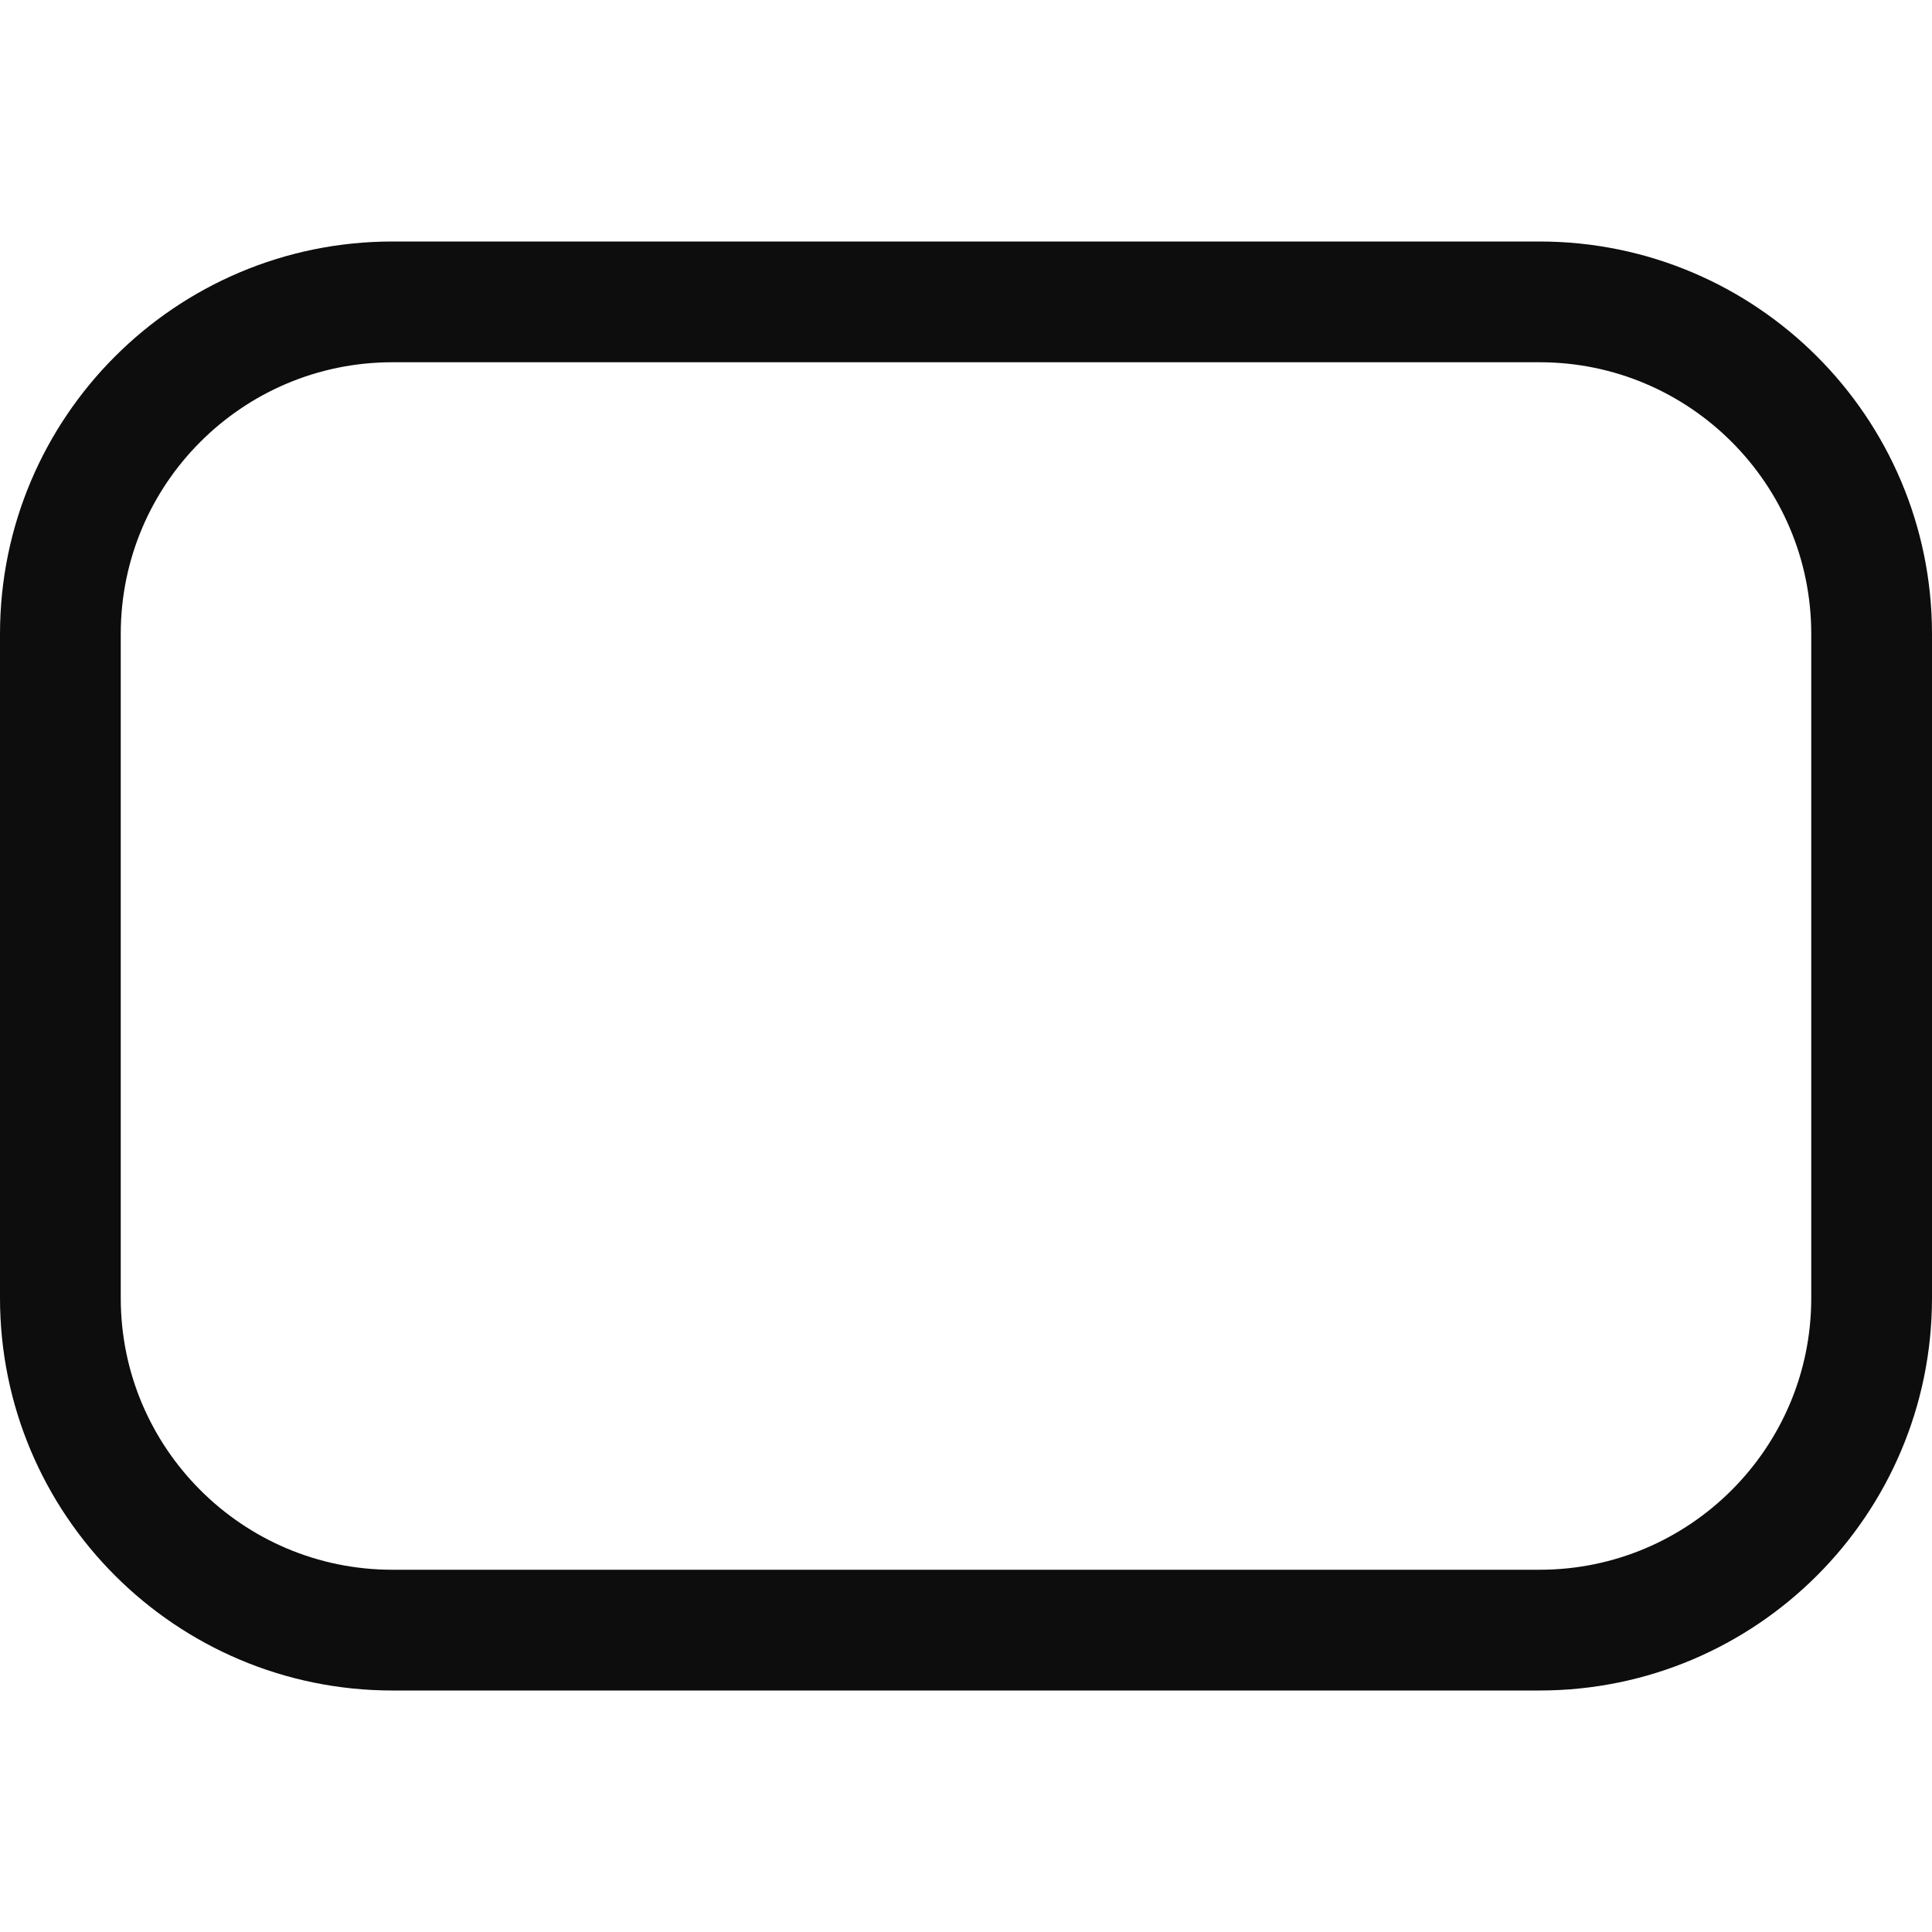
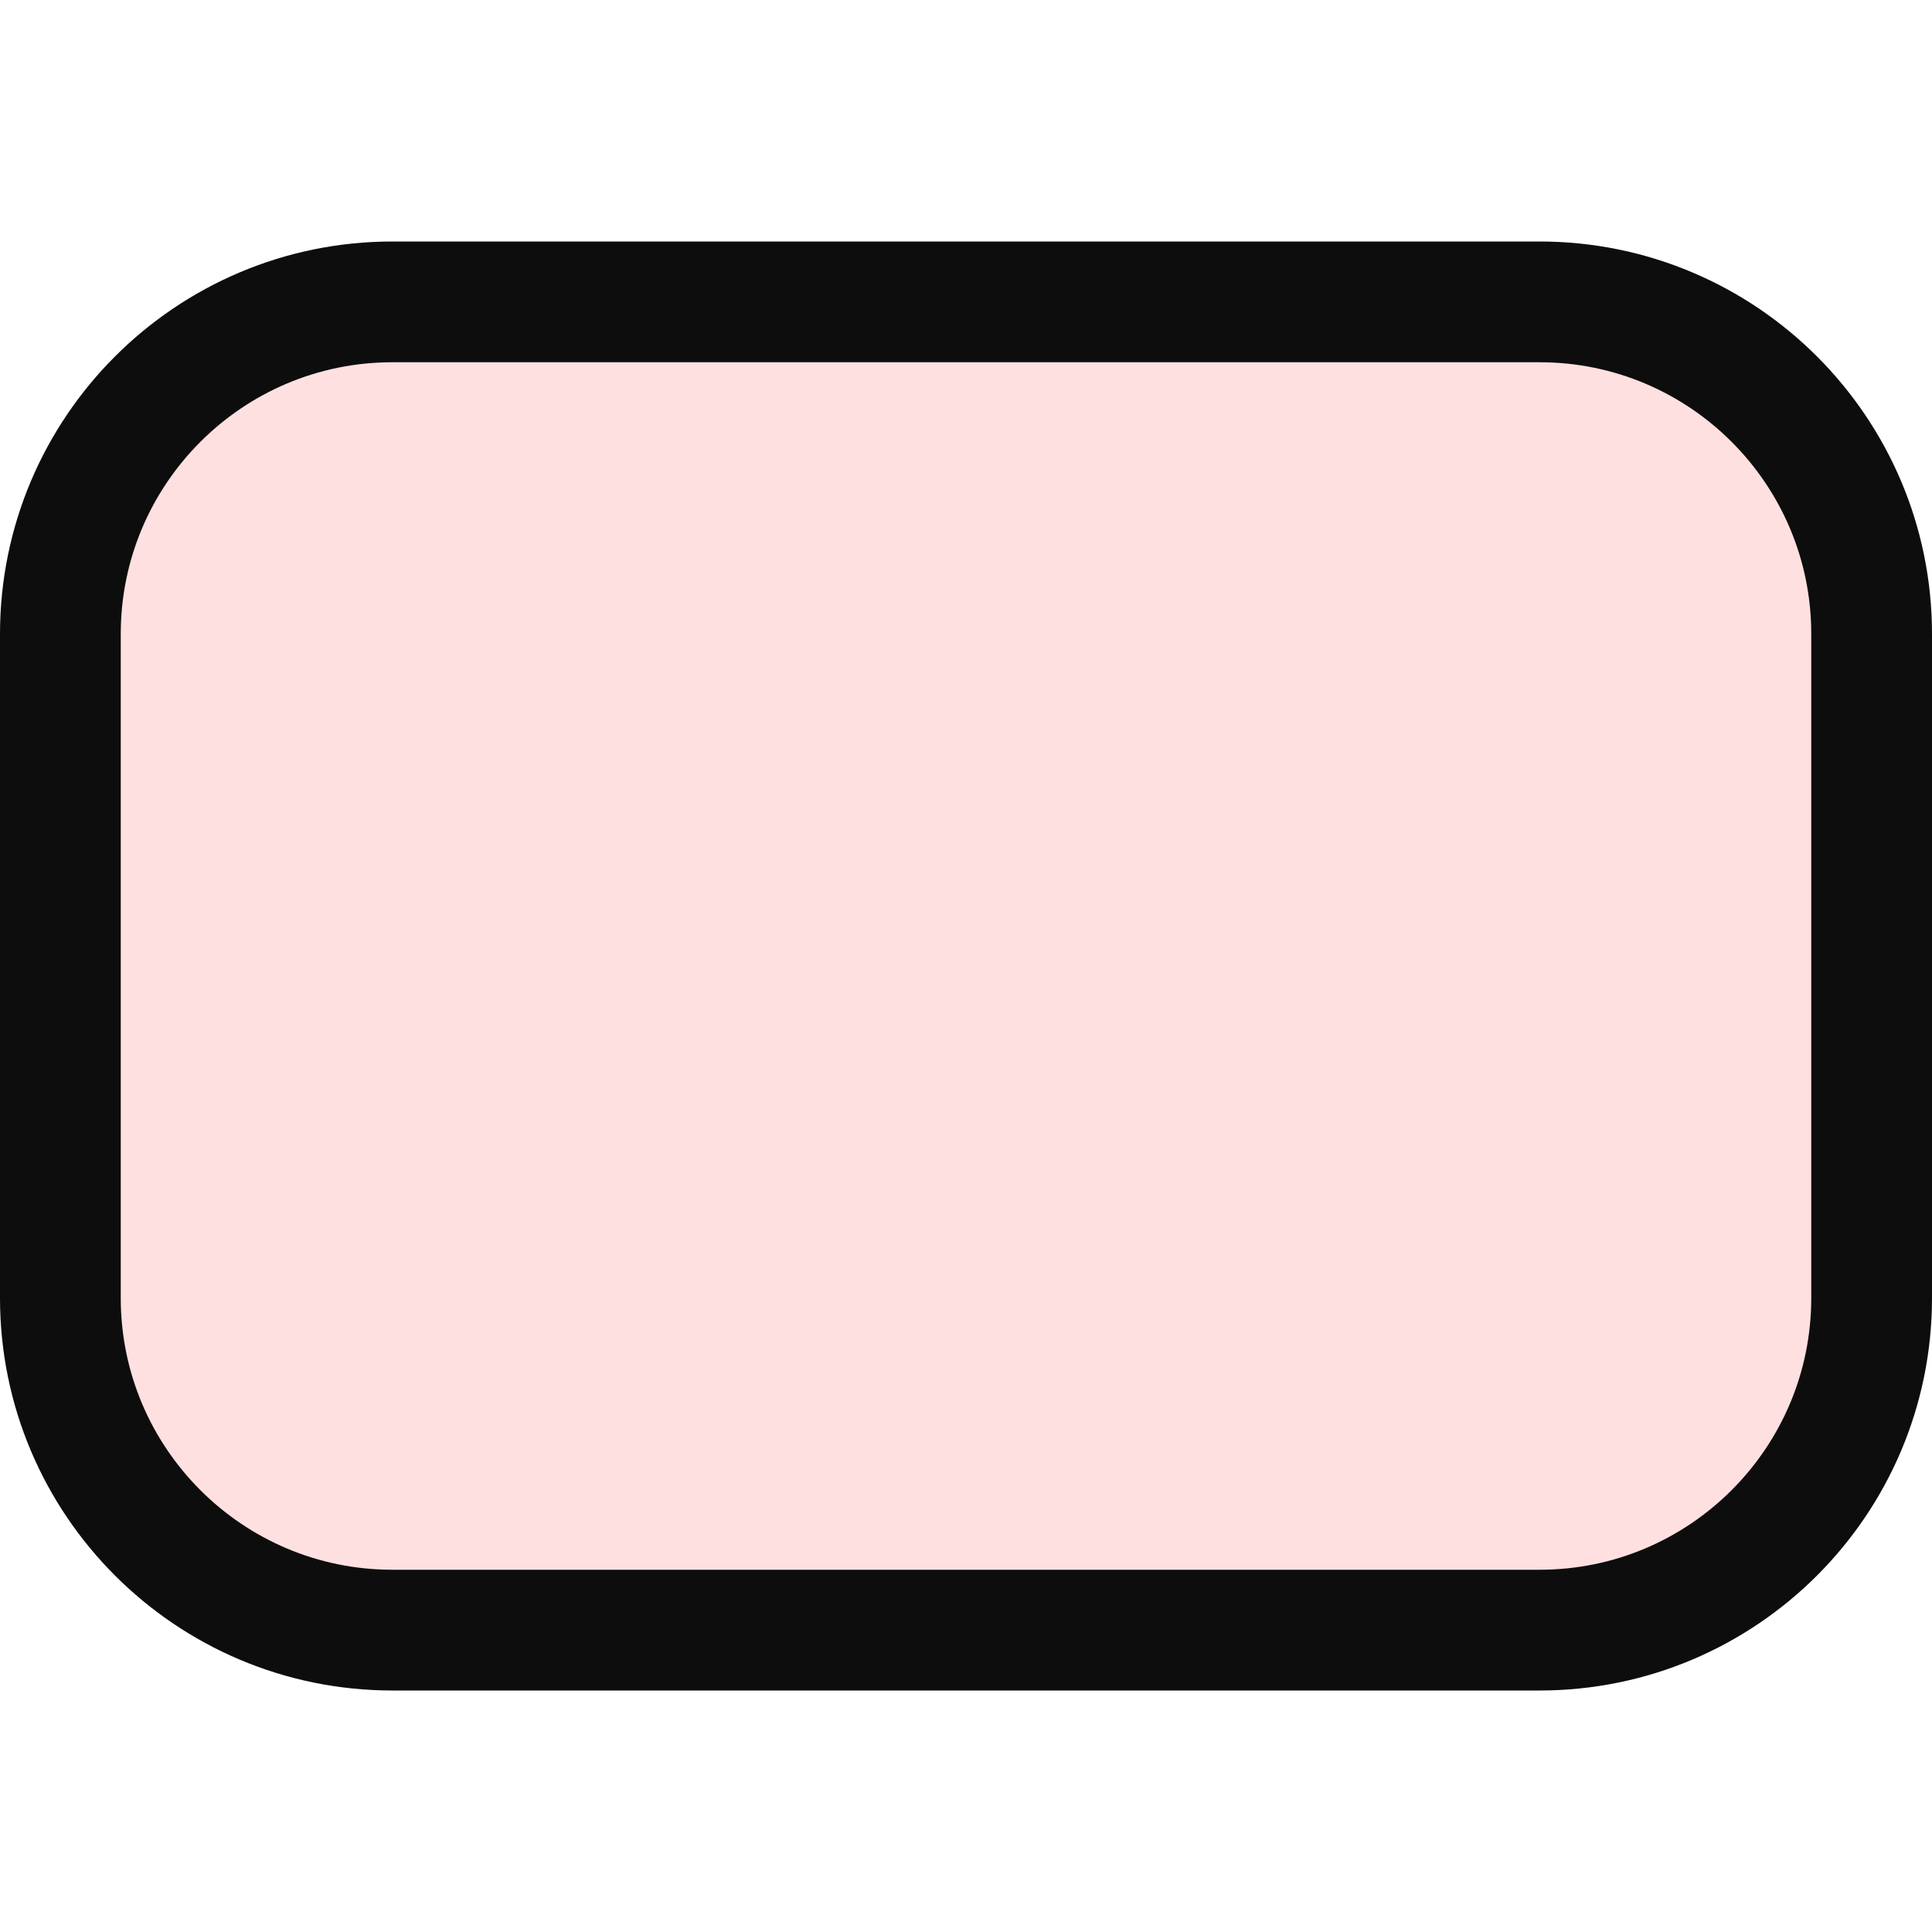
- <svg xmlns="http://www.w3.org/2000/svg" id="root" xmlnsXlink="http://www.w3.org/1999/xlink" width="16" height="16" viewBox="0 0 16 16" version="1.1" xmlSpace="preserve" style="fill-rule:evenodd;clip-rule:evenodd;stroke-linecap:round;stroke-linejoin:round;stroke-miterlimit:1.5">
-   <rect id="workpackage" x="0" y="0" width="16" height="16" style="fill:none" />
-   <path d="M15.5,5.25c0,-1.518 -1.232,-2.75 -2.75,-2.75l-9.5,0c-1.518,0 -2.75,1.232 -2.75,2.75l0,5.5c0,1.518 1.232,2.75 2.75,2.75l9.5,0c1.518,0 2.75,-1.232 2.75,-2.75l0,-5.5Z" style="fill:none;stroke:#0d0d0d;stroke-width:1" />
+ <svg xmlns="http://www.w3.org/2000/svg" width="16" height="16" viewBox="0 0 16 16">
+   <path d="M15.5,5.25c0,-1.518 -1.232,-2.75 -2.75,-2.75l-9.5,0c-1.518,0 -2.75,1.232 -2.75,2.75l0,5.5c0,1.518 1.232,2.75 2.75,2.75l9.5,0c1.518,0 2.75,-1.232 2.75,-2.75l0,-5.5Z" style="fill:#ffe0e0;stroke:#0d0d0d;stroke-width:1" />
</svg>
